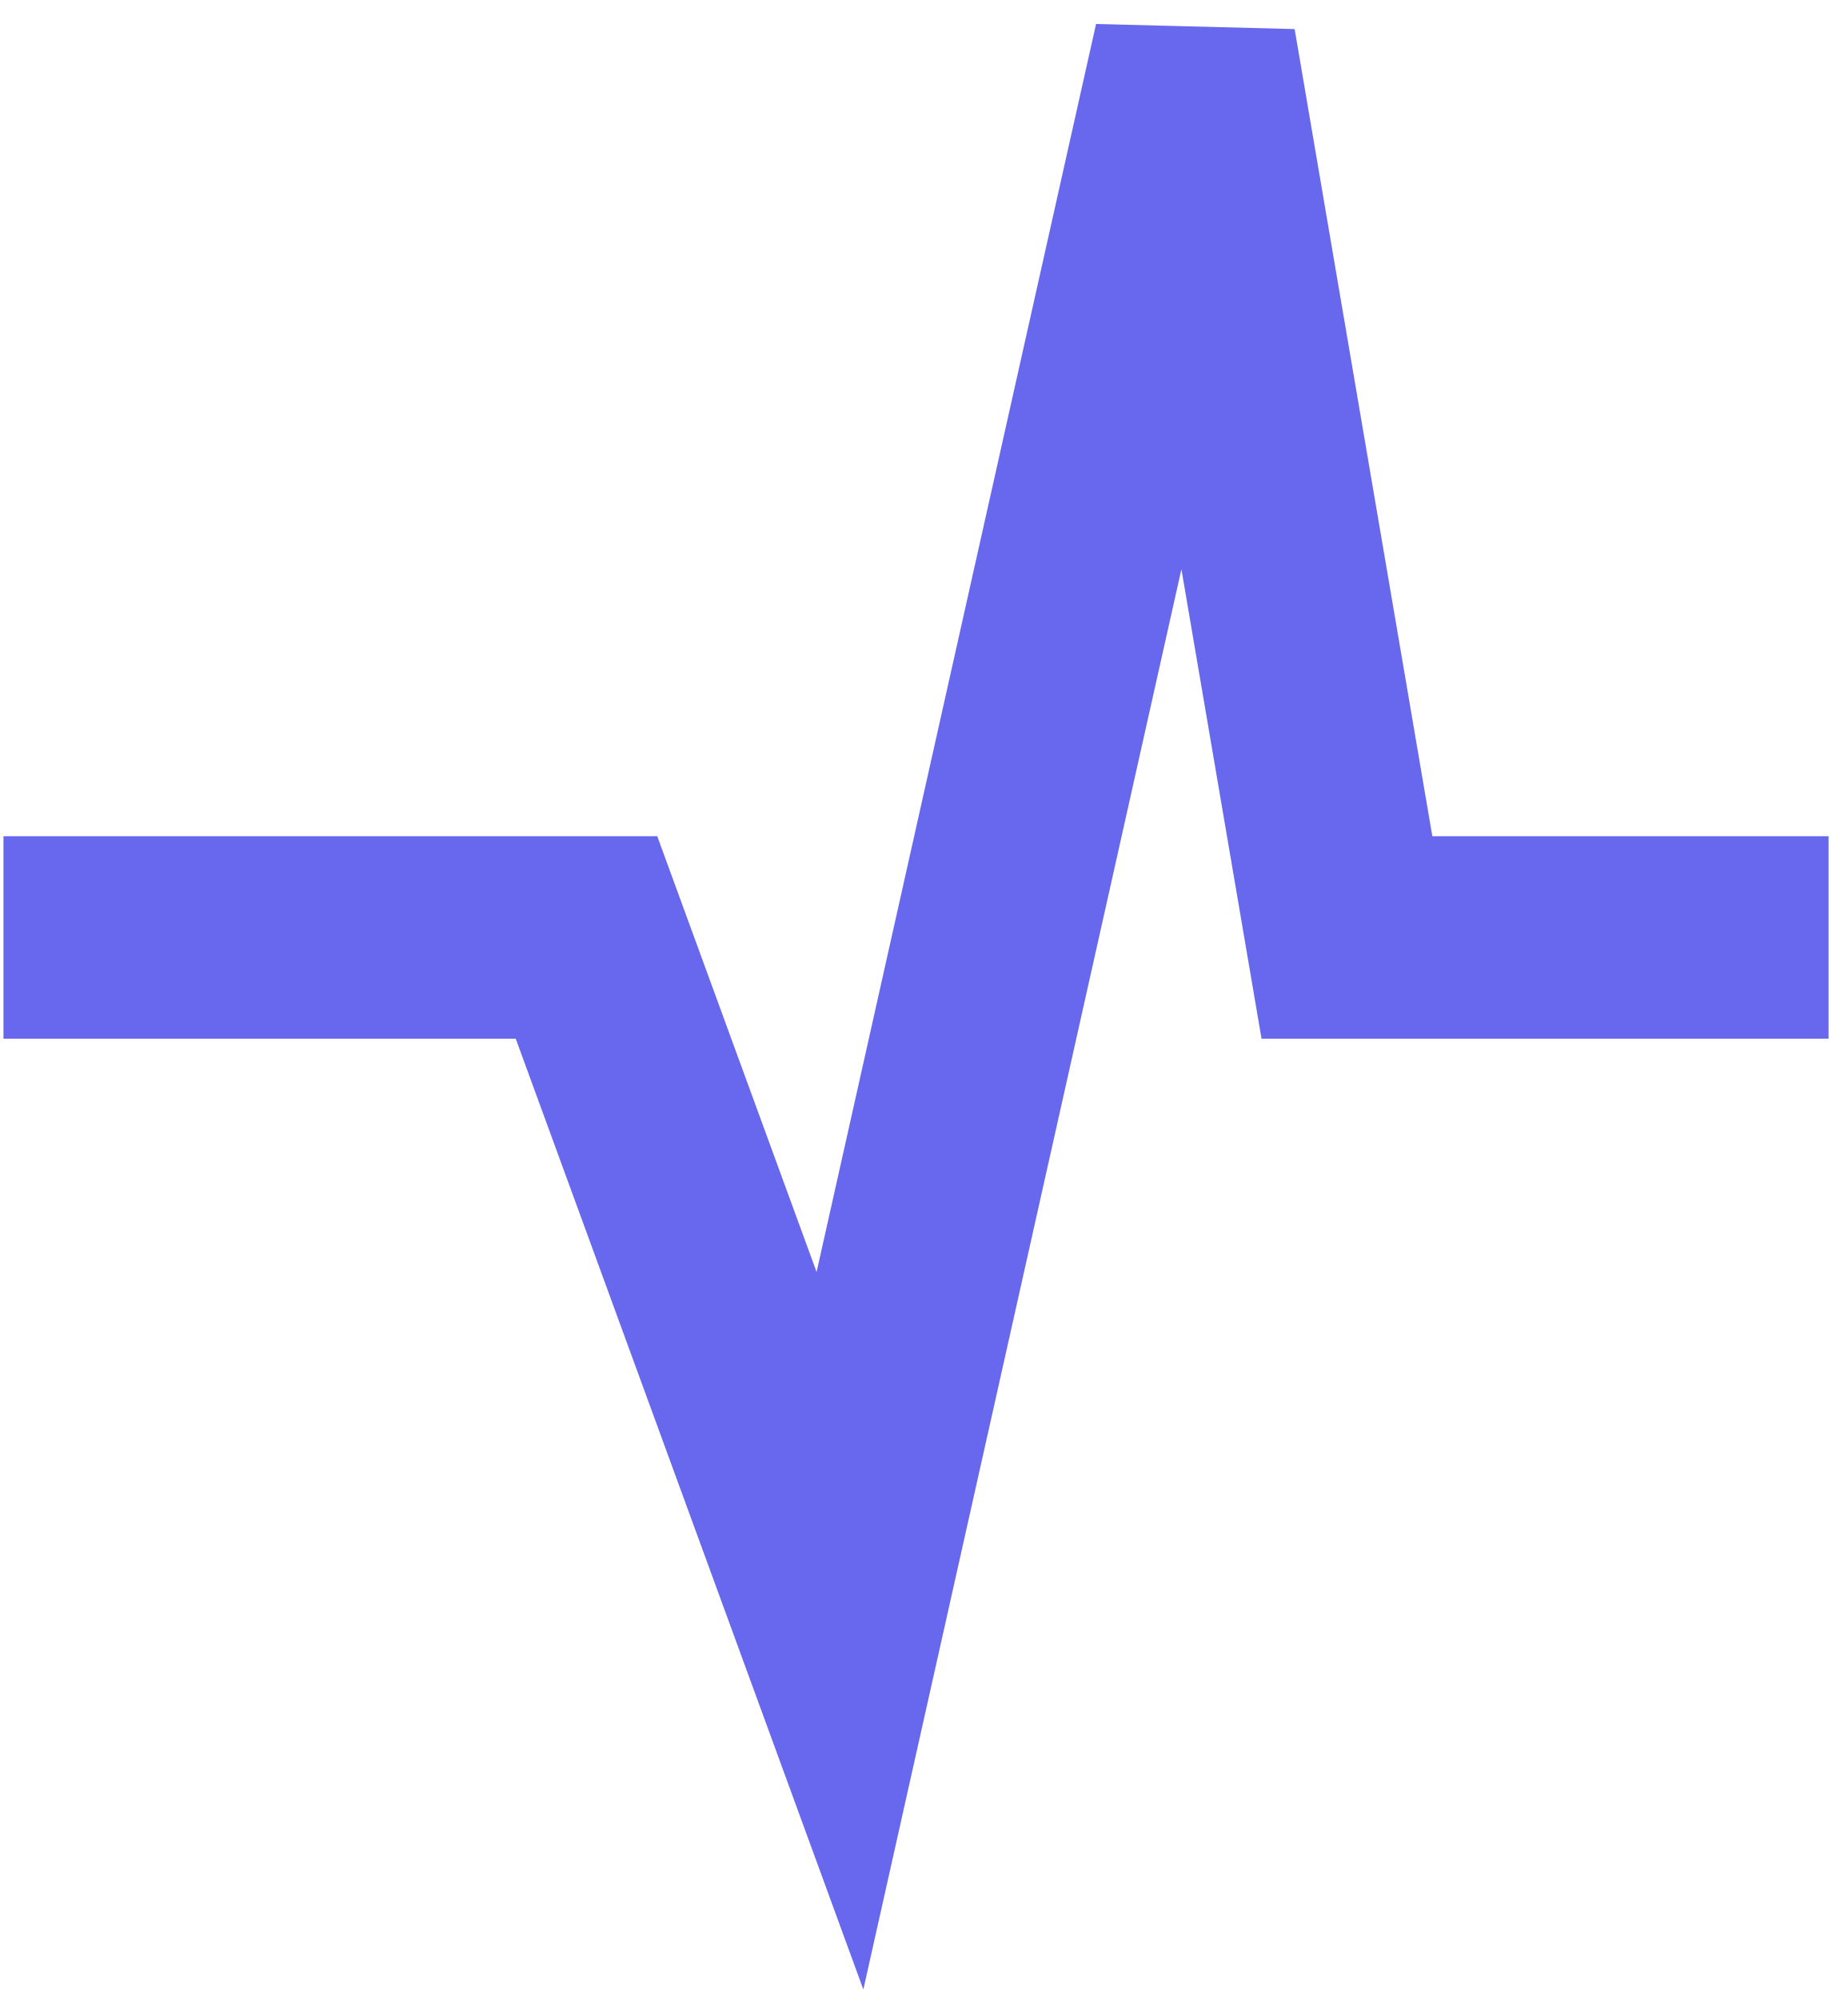
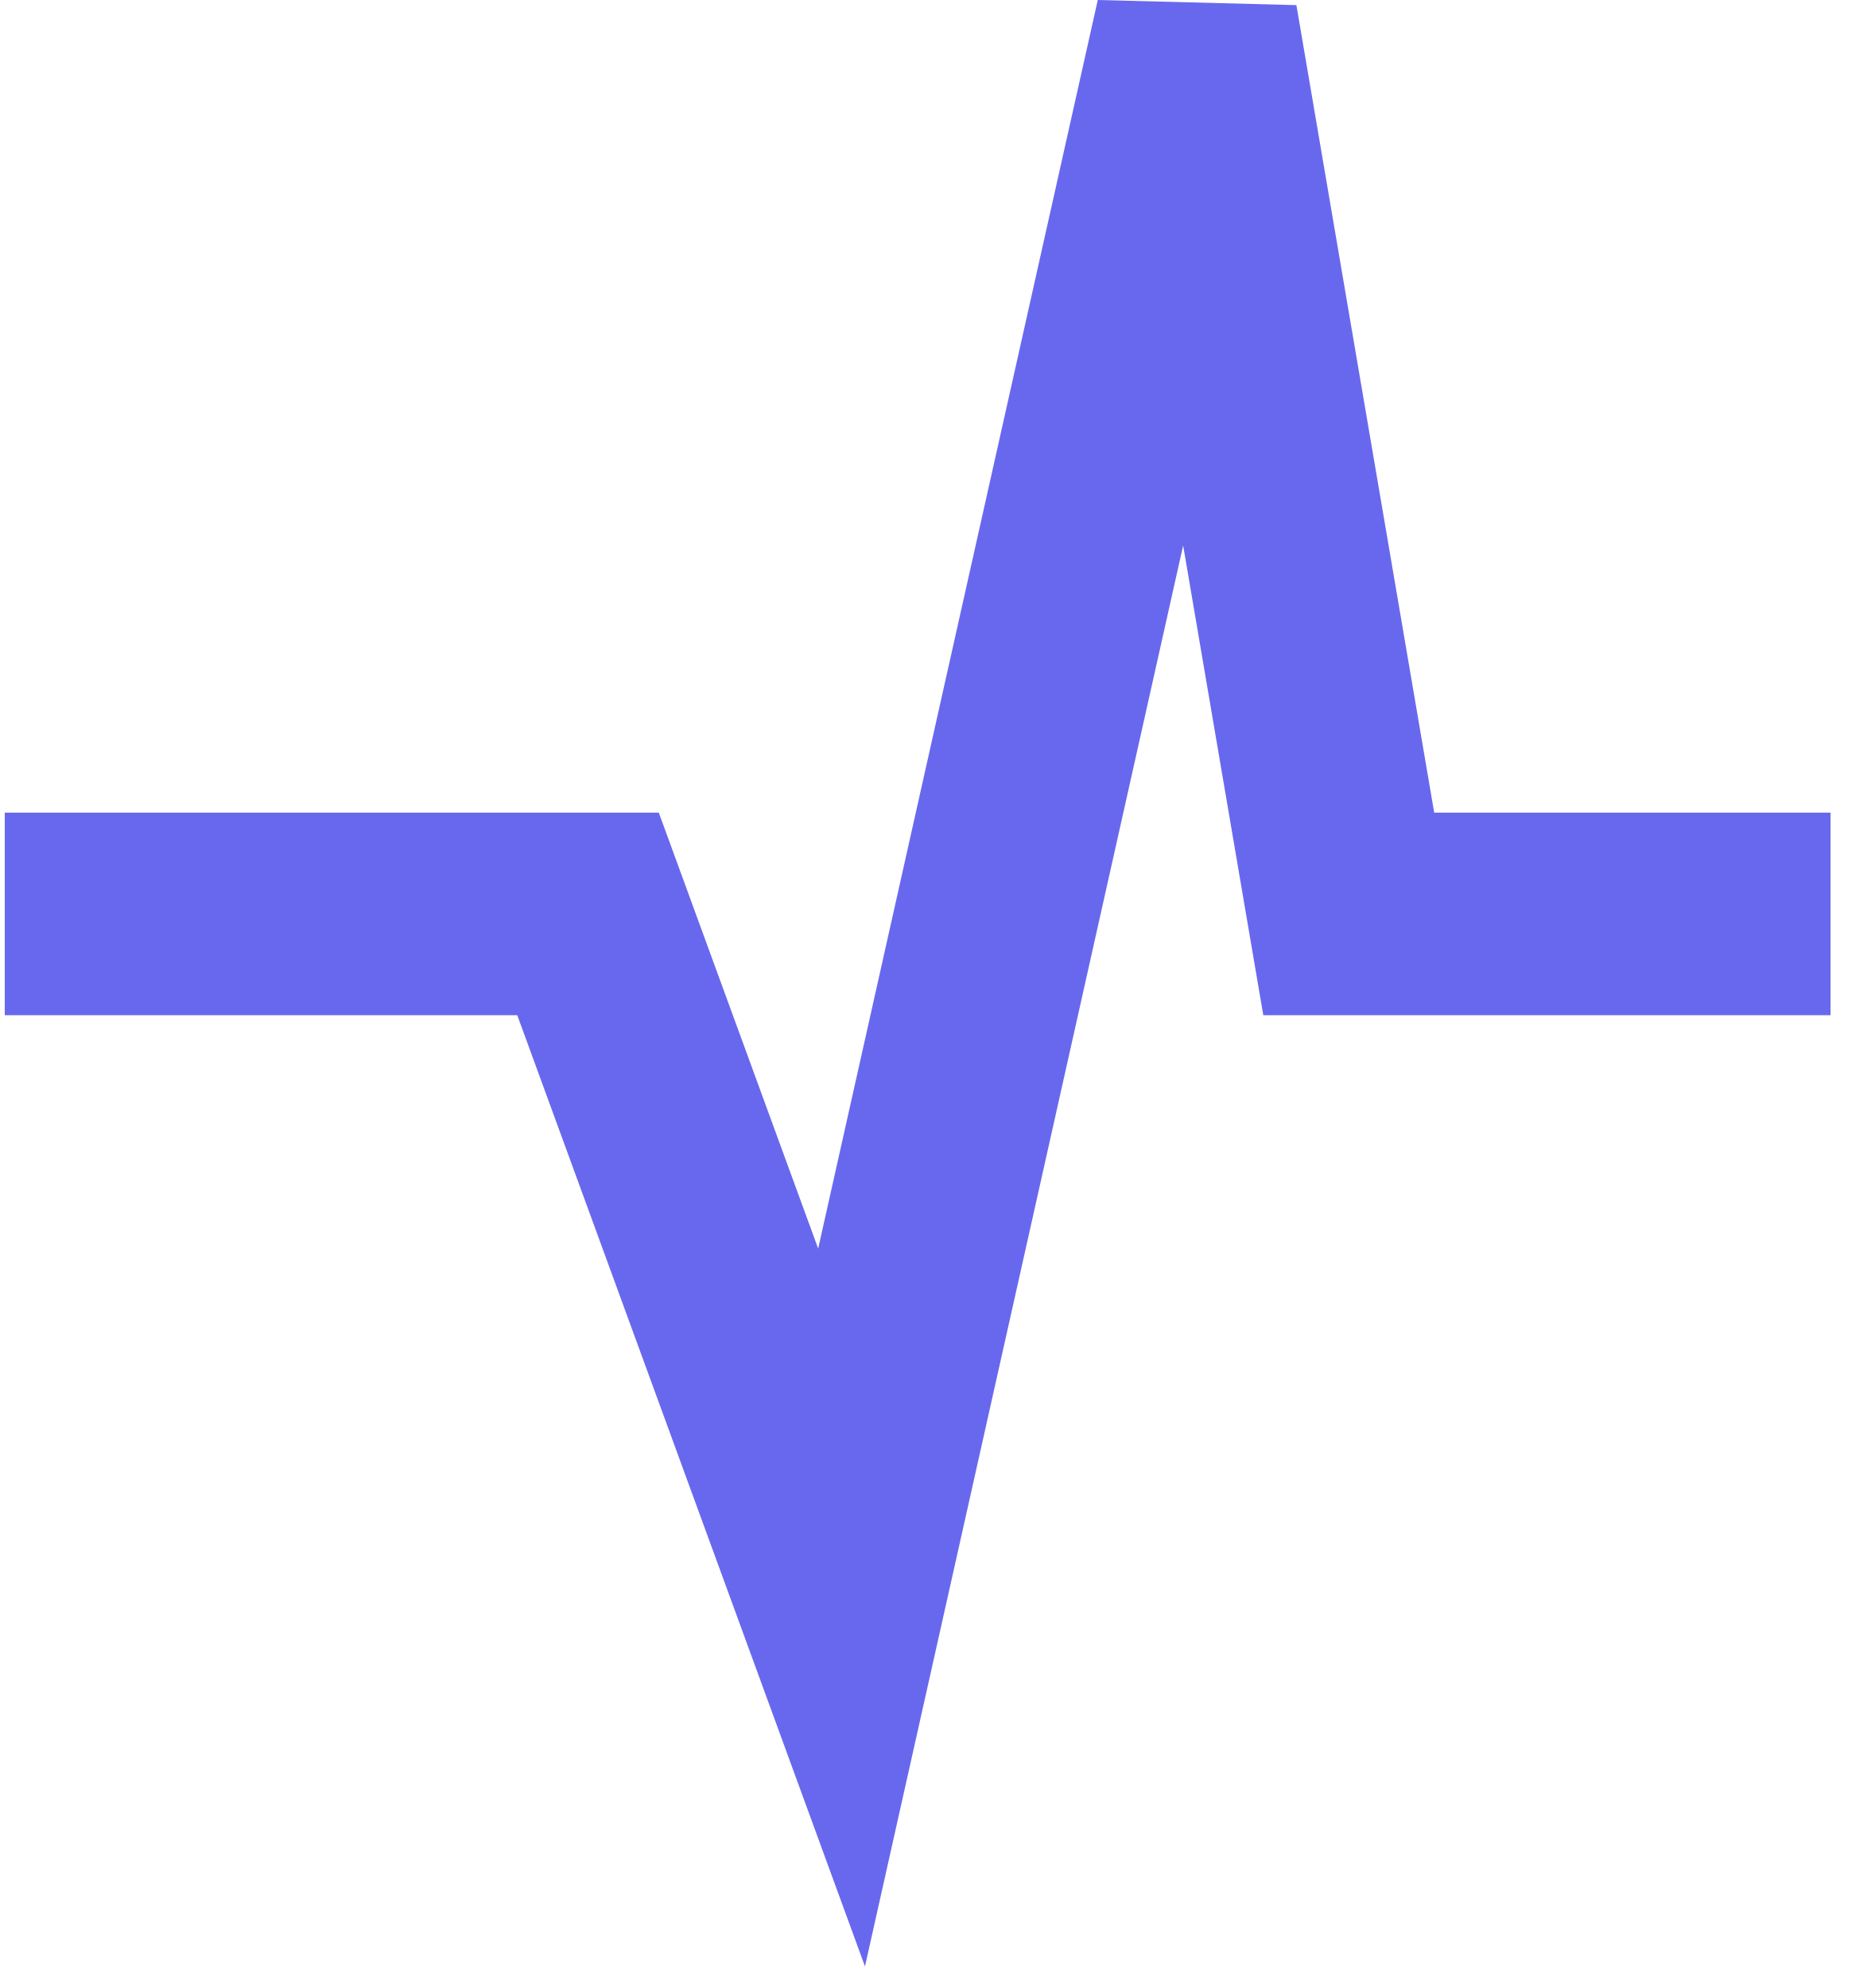
- <svg xmlns="http://www.w3.org/2000/svg" width="73" height="79" viewBox="0 0 73 79" fill="none">
-   <path fill-rule="evenodd" clip-rule="evenodd" d="M46.686 22.496L34.117 78.623L20.38 41.048H0.137V33.048H25.973L32.269 50.269L43.313 0.948L51.16 1.149L56.602 33.048H72.259V41.048H49.852L46.686 22.496Z" fill="#6868EE" />
+ <svg xmlns="http://www.w3.org/2000/svg" width="33" height="35" viewBox="0 0 33 35" fill="none">
+   <path fill-rule="evenodd" clip-rule="evenodd" d="M20.831 9.604L15.229 34.62L9.107 17.873H0.084V14.307H11.599L14.405 21.982L19.328 0L22.825 0.09L25.251 14.307H32.229V17.873H22.242L20.831 9.604Z" fill="#6868EE" />
</svg>
